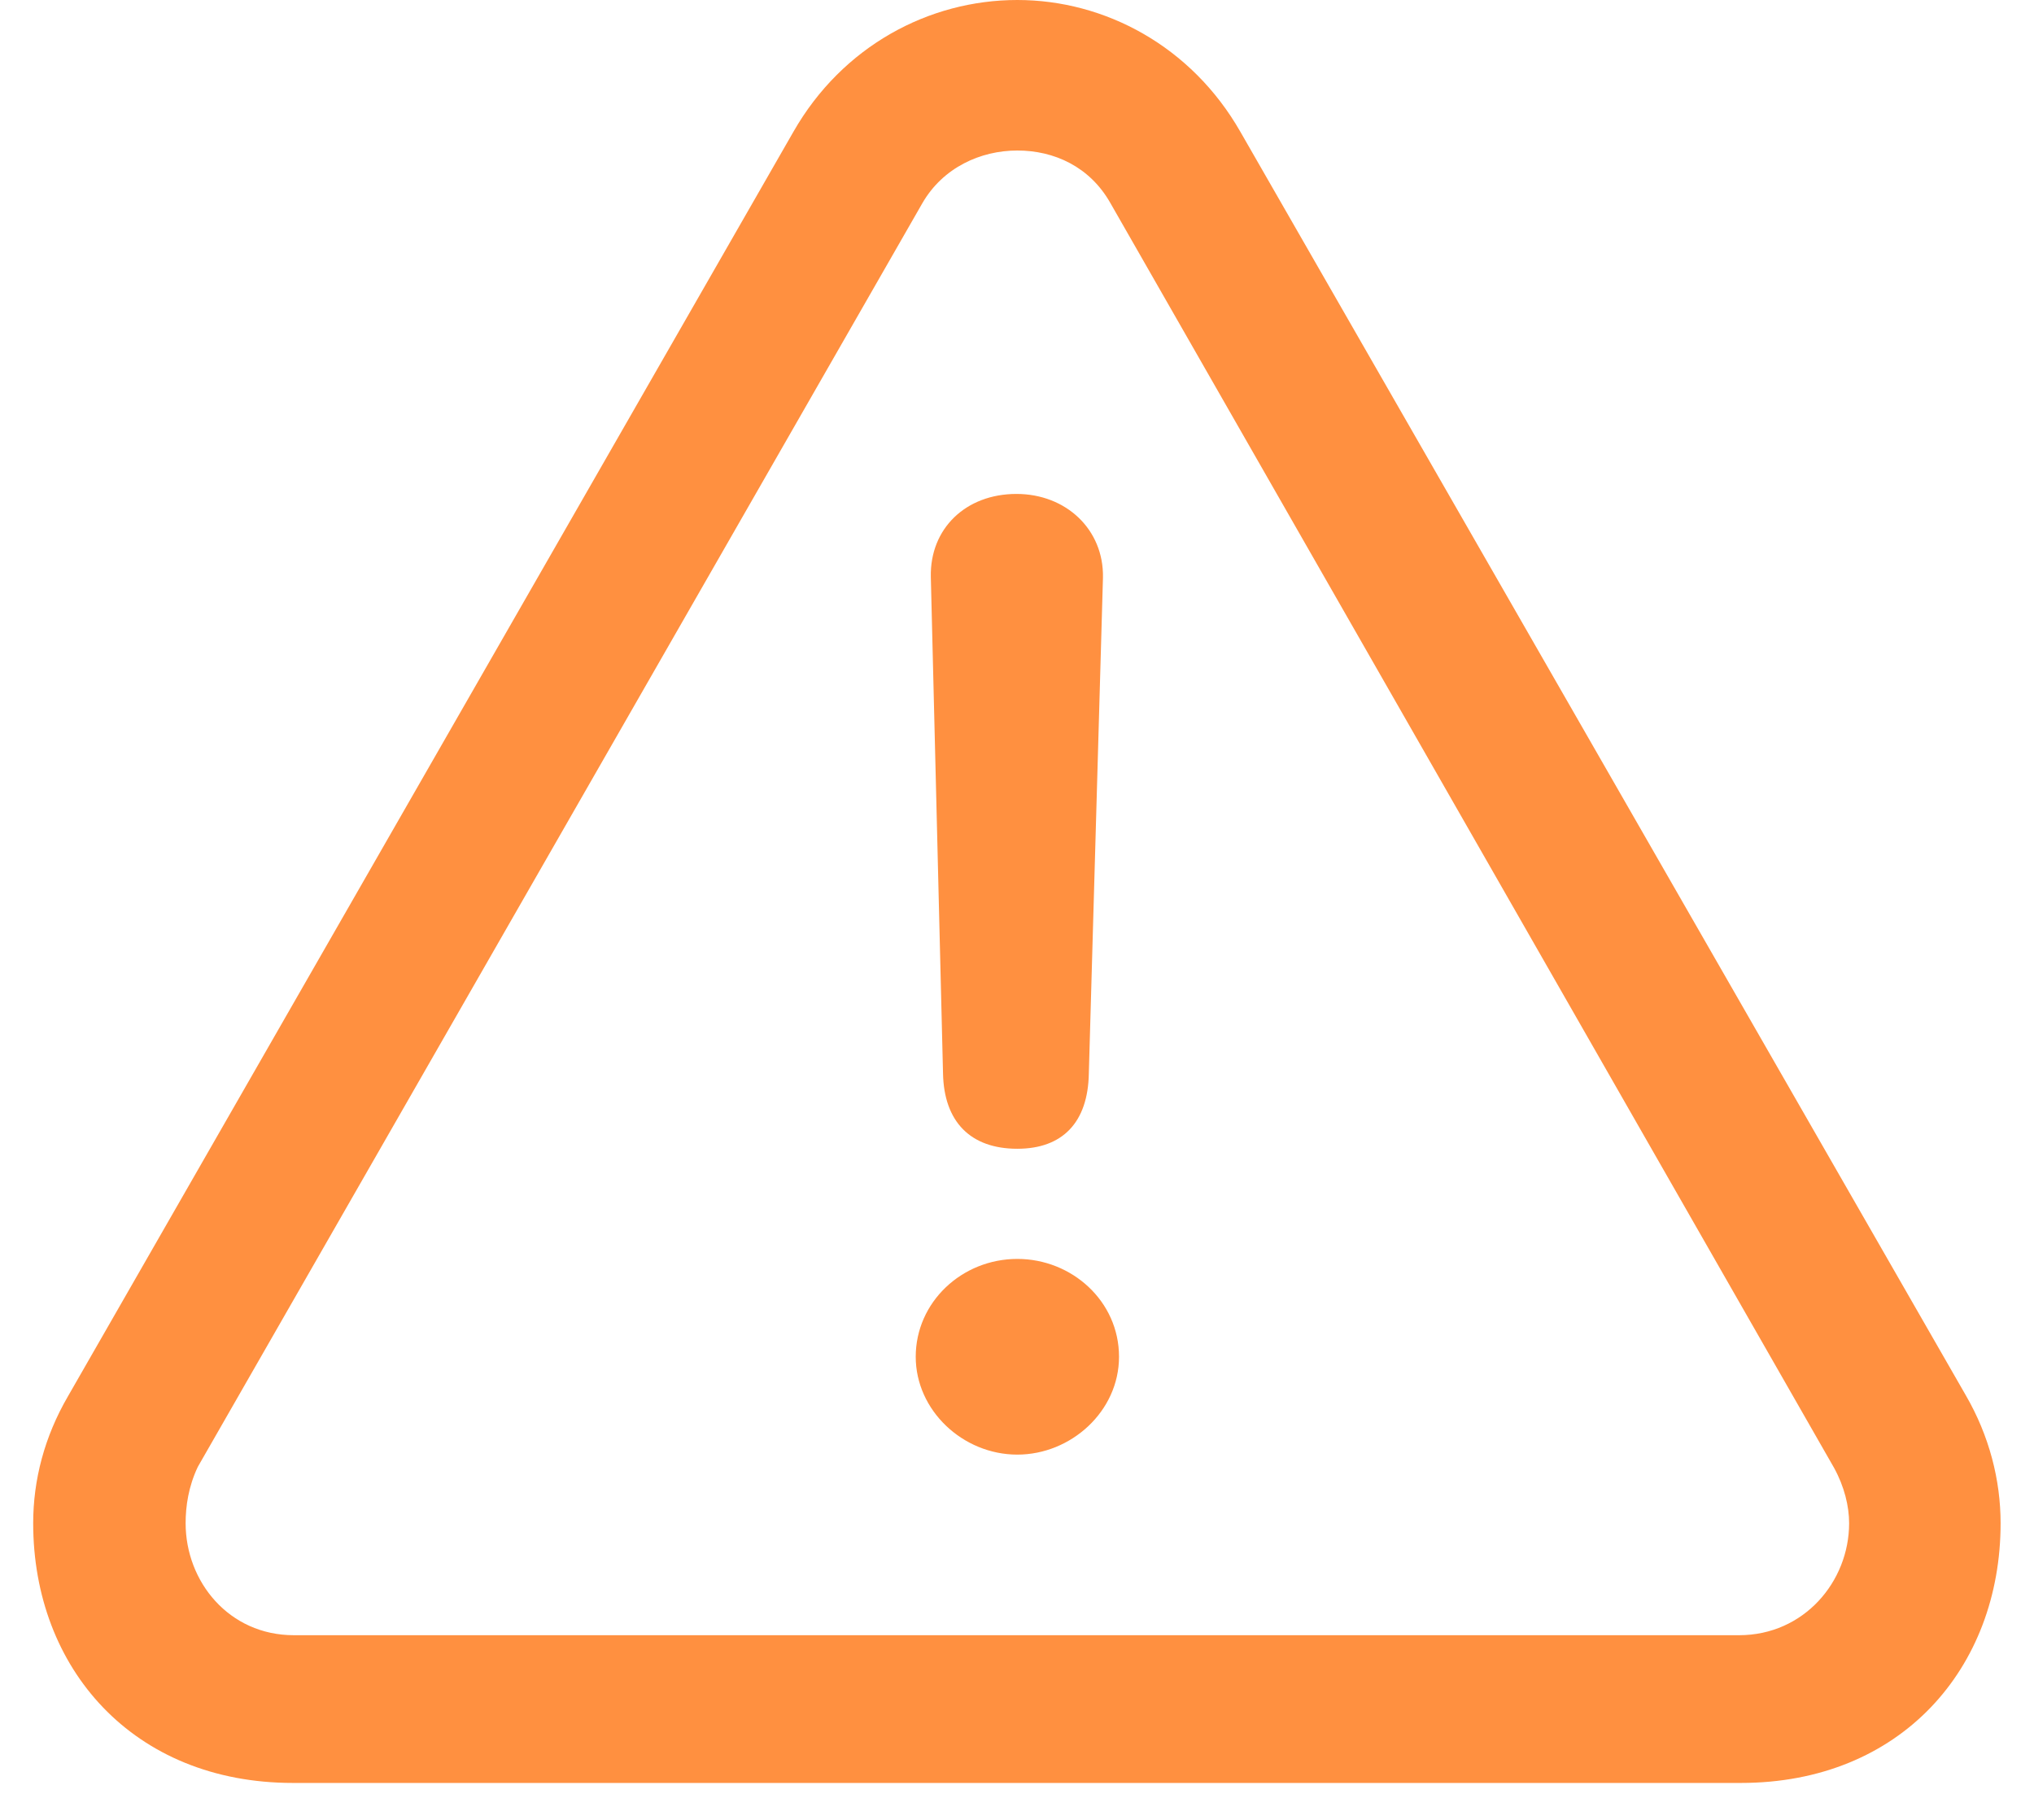
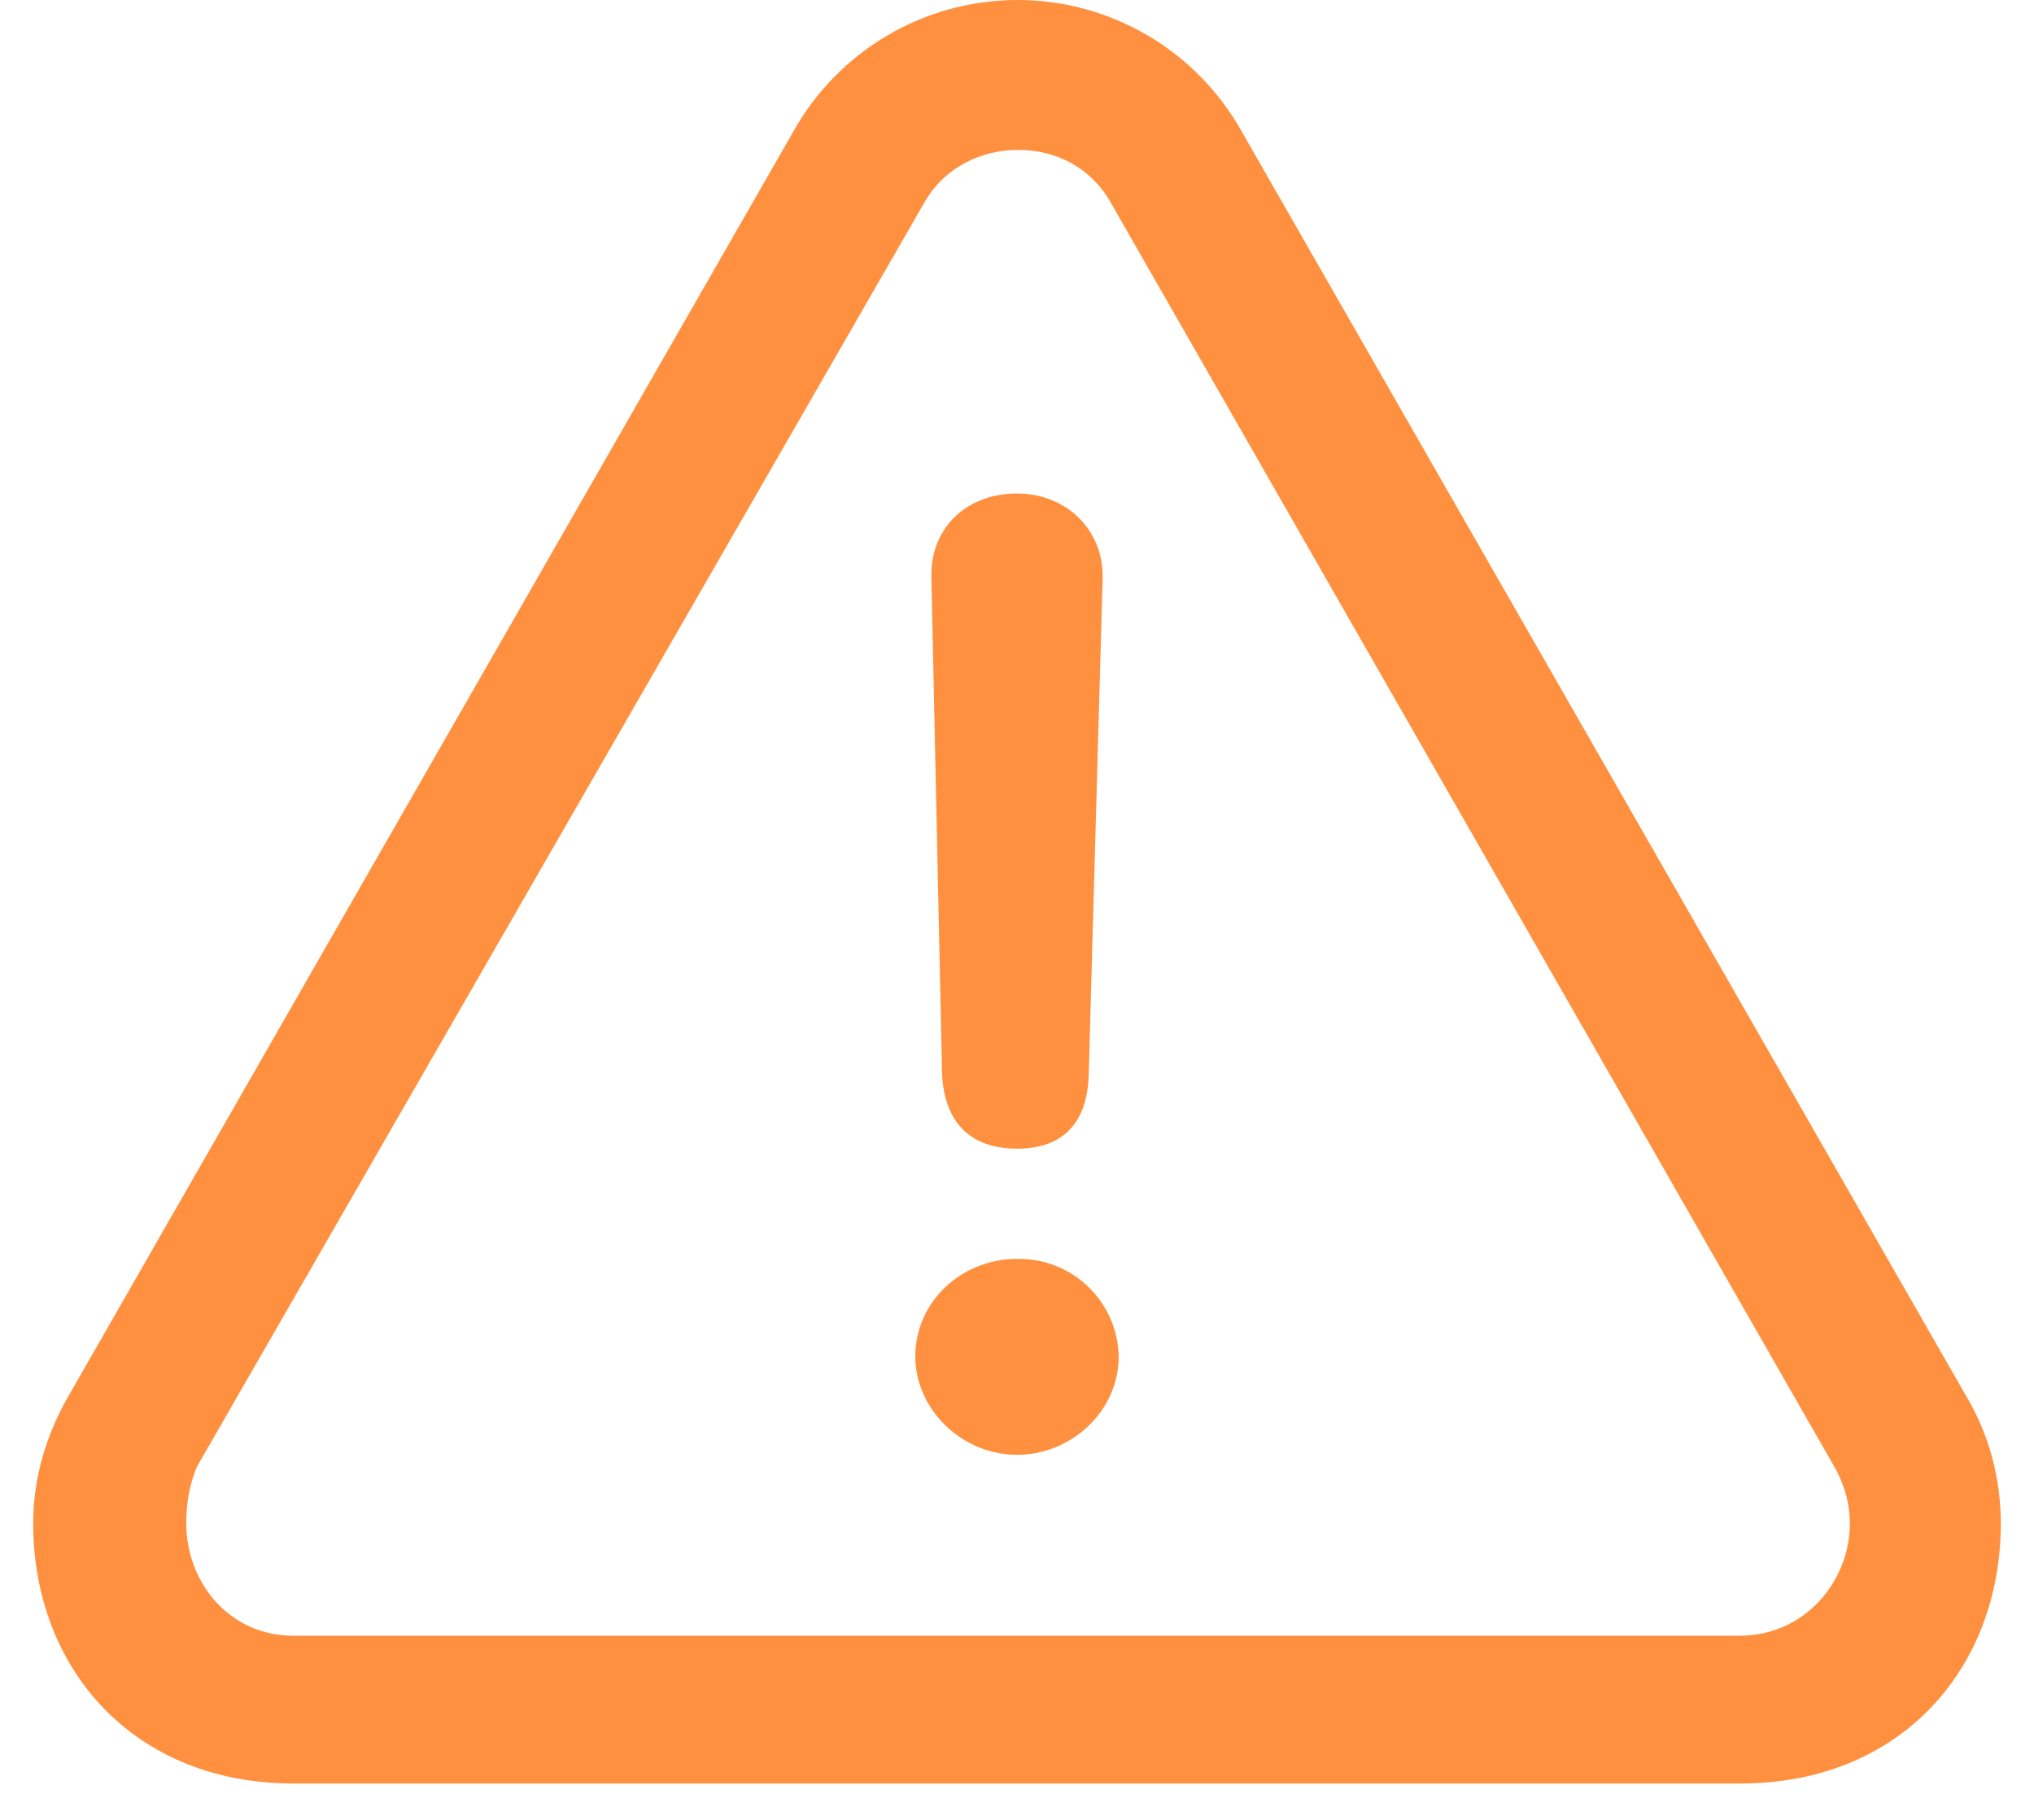
- <svg xmlns="http://www.w3.org/2000/svg" width="19px" height="17px" viewBox="0 0 19 17" version="1.1">
-   <g stroke="none" stroke-width="1" fill="none" fill-rule="evenodd">
-     <path d="M2.736,16.655 L16.262,16.655 C17.756,16.655 18.688,15.583 18.688,14.229 C18.688,13.825 18.582,13.412 18.363,13.034 L11.586,1.23 C11.129,0.431 10.321,5.32907052e-15 9.503,5.32907052e-15 C8.677,5.32907052e-15 7.869,0.431 7.412,1.23 L0.635,13.043 C0.415,13.421 0.31,13.825 0.31,14.229 C0.31,15.583 1.242,16.655 2.736,16.655 Z M2.745,15.275 C2.138,15.275 1.734,14.774 1.734,14.229 C1.734,14.071 1.76,13.887 1.848,13.702 L8.616,1.898 C8.809,1.564 9.161,1.406 9.503,1.406 C9.846,1.406 10.18,1.556 10.373,1.898 L17.132,13.711 C17.229,13.887 17.273,14.071 17.273,14.229 C17.273,14.774 16.851,15.275 16.245,15.275 L2.745,15.275 Z M9.503,10.731 C9.925,10.731 10.163,10.485 10.171,10.028 L10.303,5.396 C10.312,4.948 9.96,4.614 9.495,4.614 C9.02,4.614 8.686,4.939 8.695,5.388 L8.809,10.028 C8.818,10.477 9.064,10.731 9.503,10.731 Z M9.503,13.588 C10.004,13.588 10.453,13.184 10.453,12.674 C10.453,12.155 10.013,11.76 9.503,11.76 C8.985,11.76 8.554,12.164 8.554,12.674 C8.554,13.175 8.994,13.588 9.503,13.588 Z" id="Shape" fill="#FF9040" fill-rule="nonzero" />
-   </g>
+ <svg xmlns="http://www.w3.org/2000/svg" width="19" height="17">
+   <path d="M2.74 16.66h13.52c1.5 0 2.43-1.08 2.43-2.43 0-.4-.1-.82-.33-1.2L11.6 1.23A2.4 2.4 0 0 0 9.5 0a2.4 2.4 0 0 0-2.09 1.23L.64 13.04c-.22.38-.33.79-.33 1.19 0 1.35.93 2.43 2.43 2.43Zm0-1.38c-.6 0-1-.5-1-1.05 0-.16.02-.34.1-.53L8.63 1.9c.19-.34.54-.5.88-.5.35 0 .68.16.87.5l6.76 11.81c.1.18.14.36.14.52 0 .54-.42 1.05-1.03 1.05H2.74Zm6.76-4.55c.43 0 .66-.24.67-.7l.13-4.63c.01-.45-.34-.79-.8-.79-.48 0-.81.33-.8.78l.1 4.64c.02.45.26.7.7.7Zm0 2.86c.5 0 .95-.4.95-.92a.93.93 0 0 0-.95-.91c-.52 0-.95.4-.95.91 0 .5.44.92.95.92Z" fill="#FF9040" fill-rule="nonzero" />
</svg>
